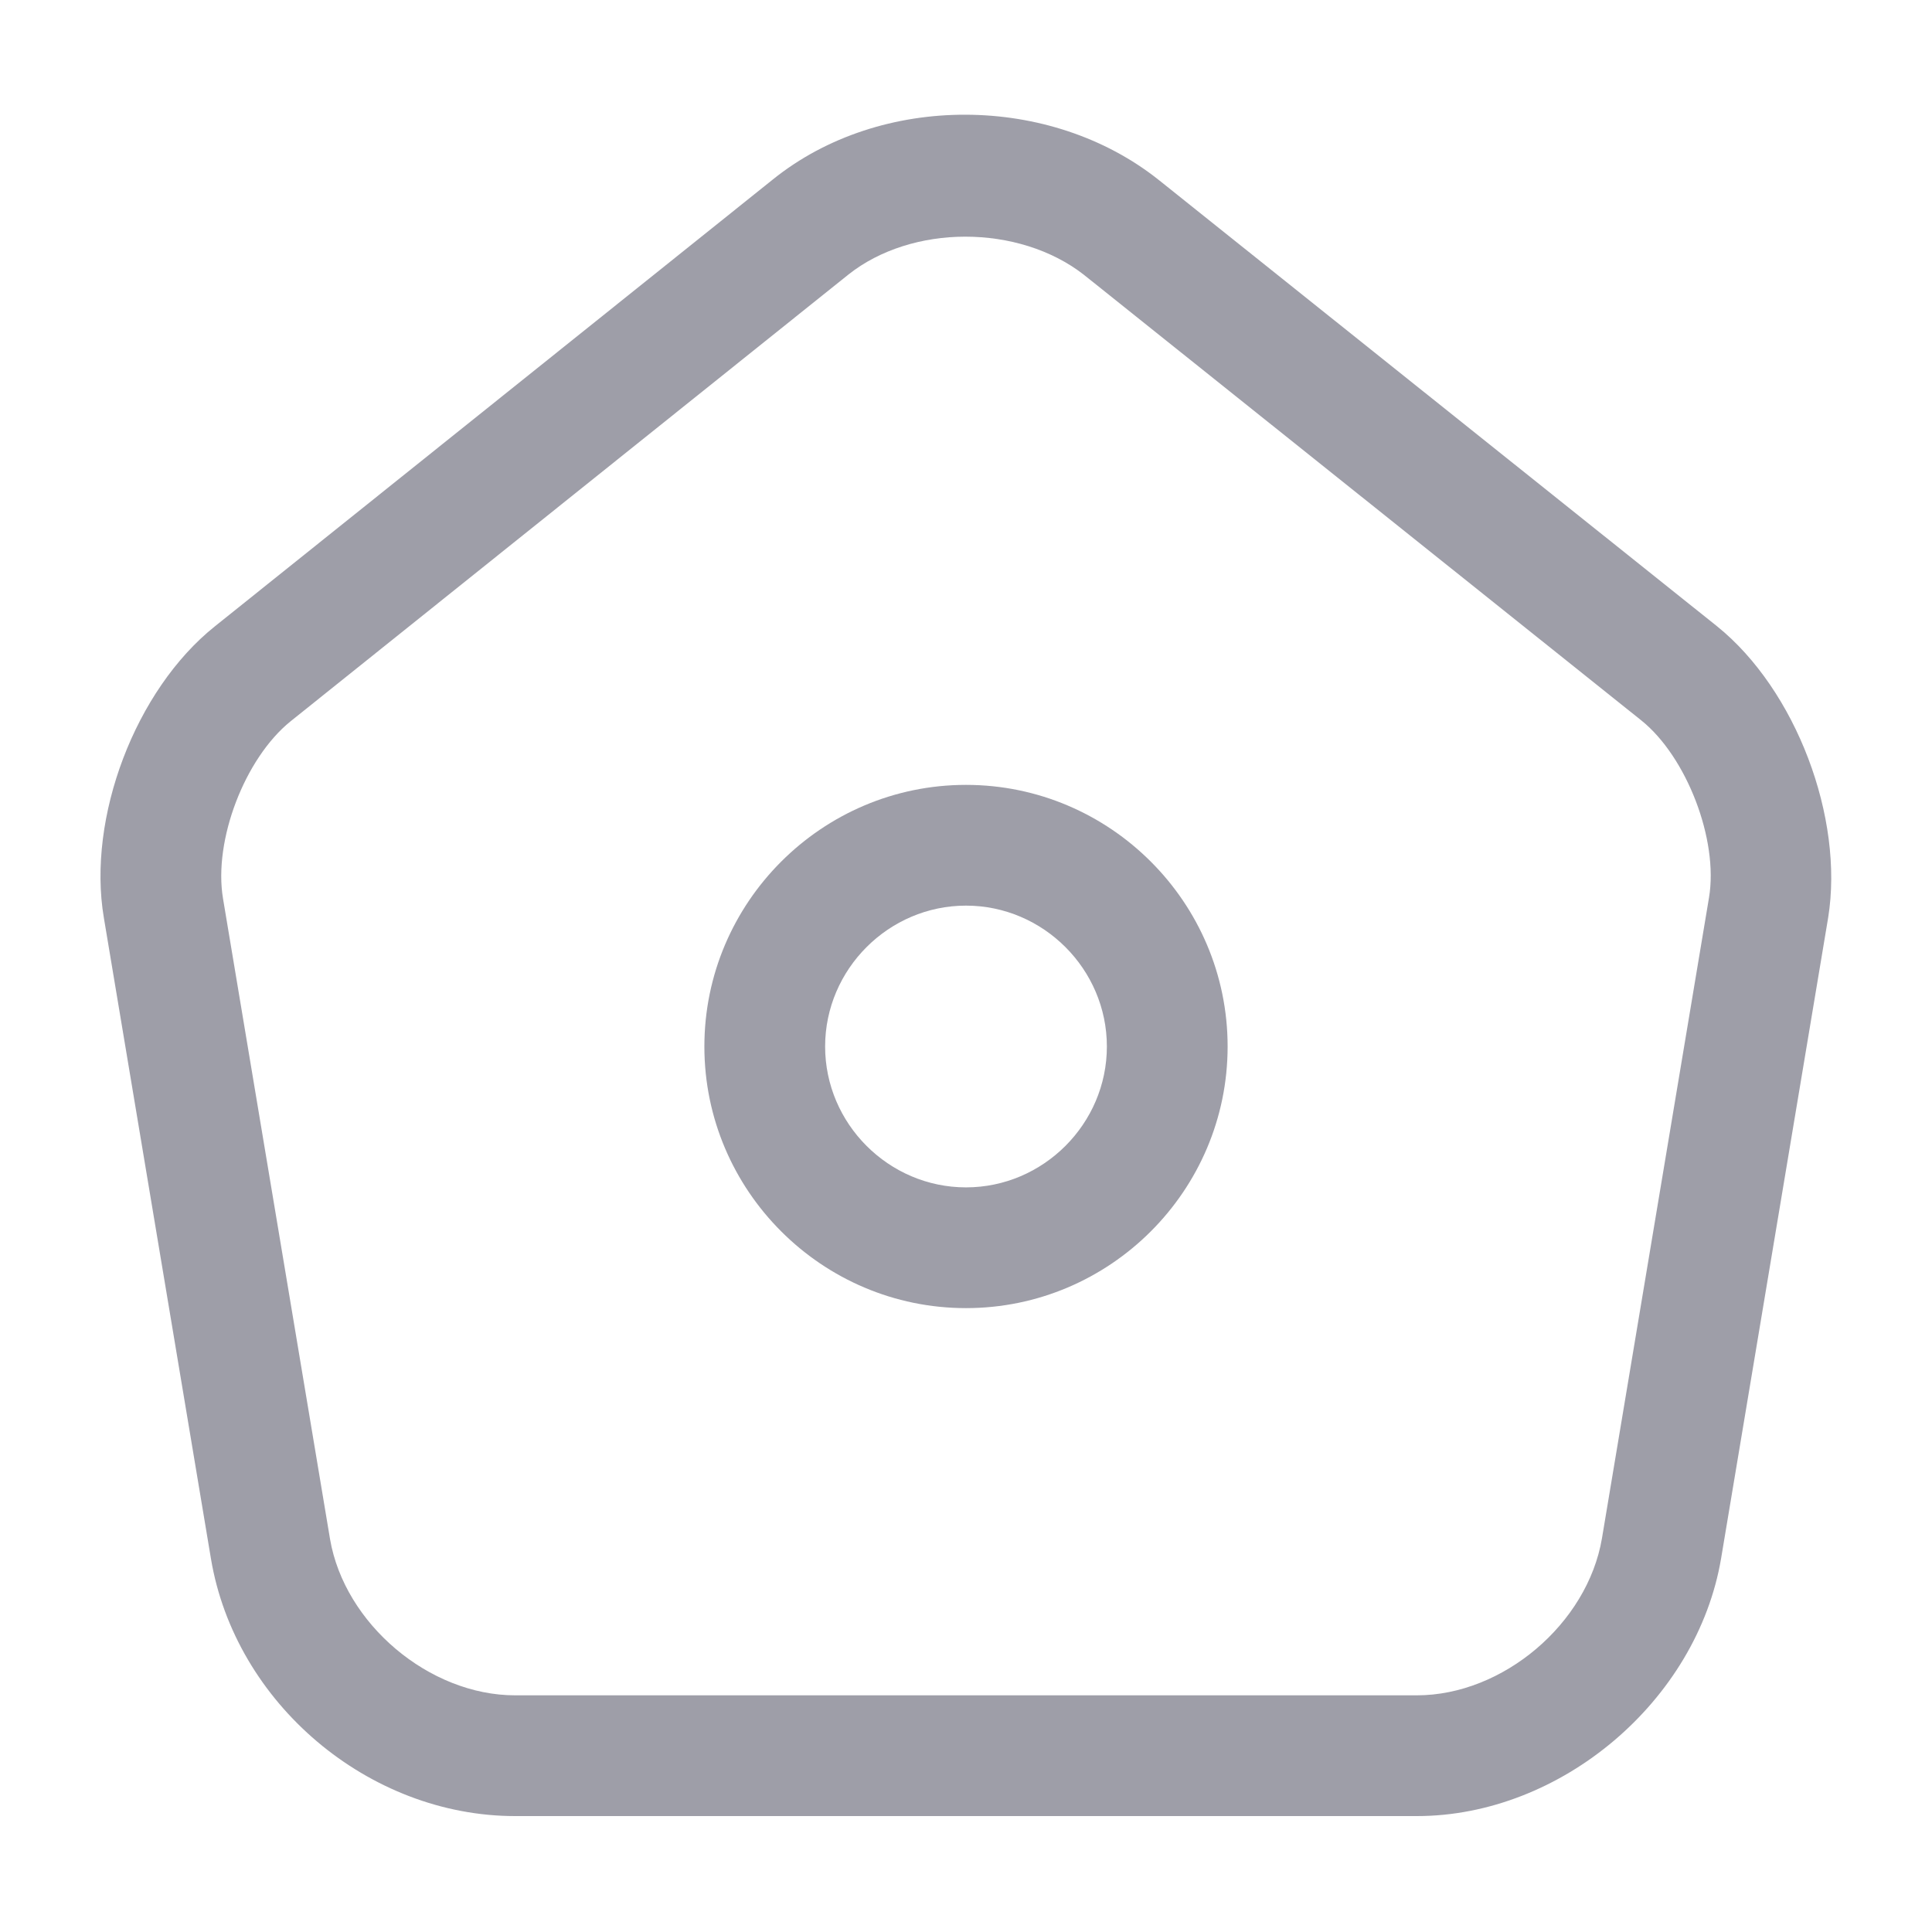
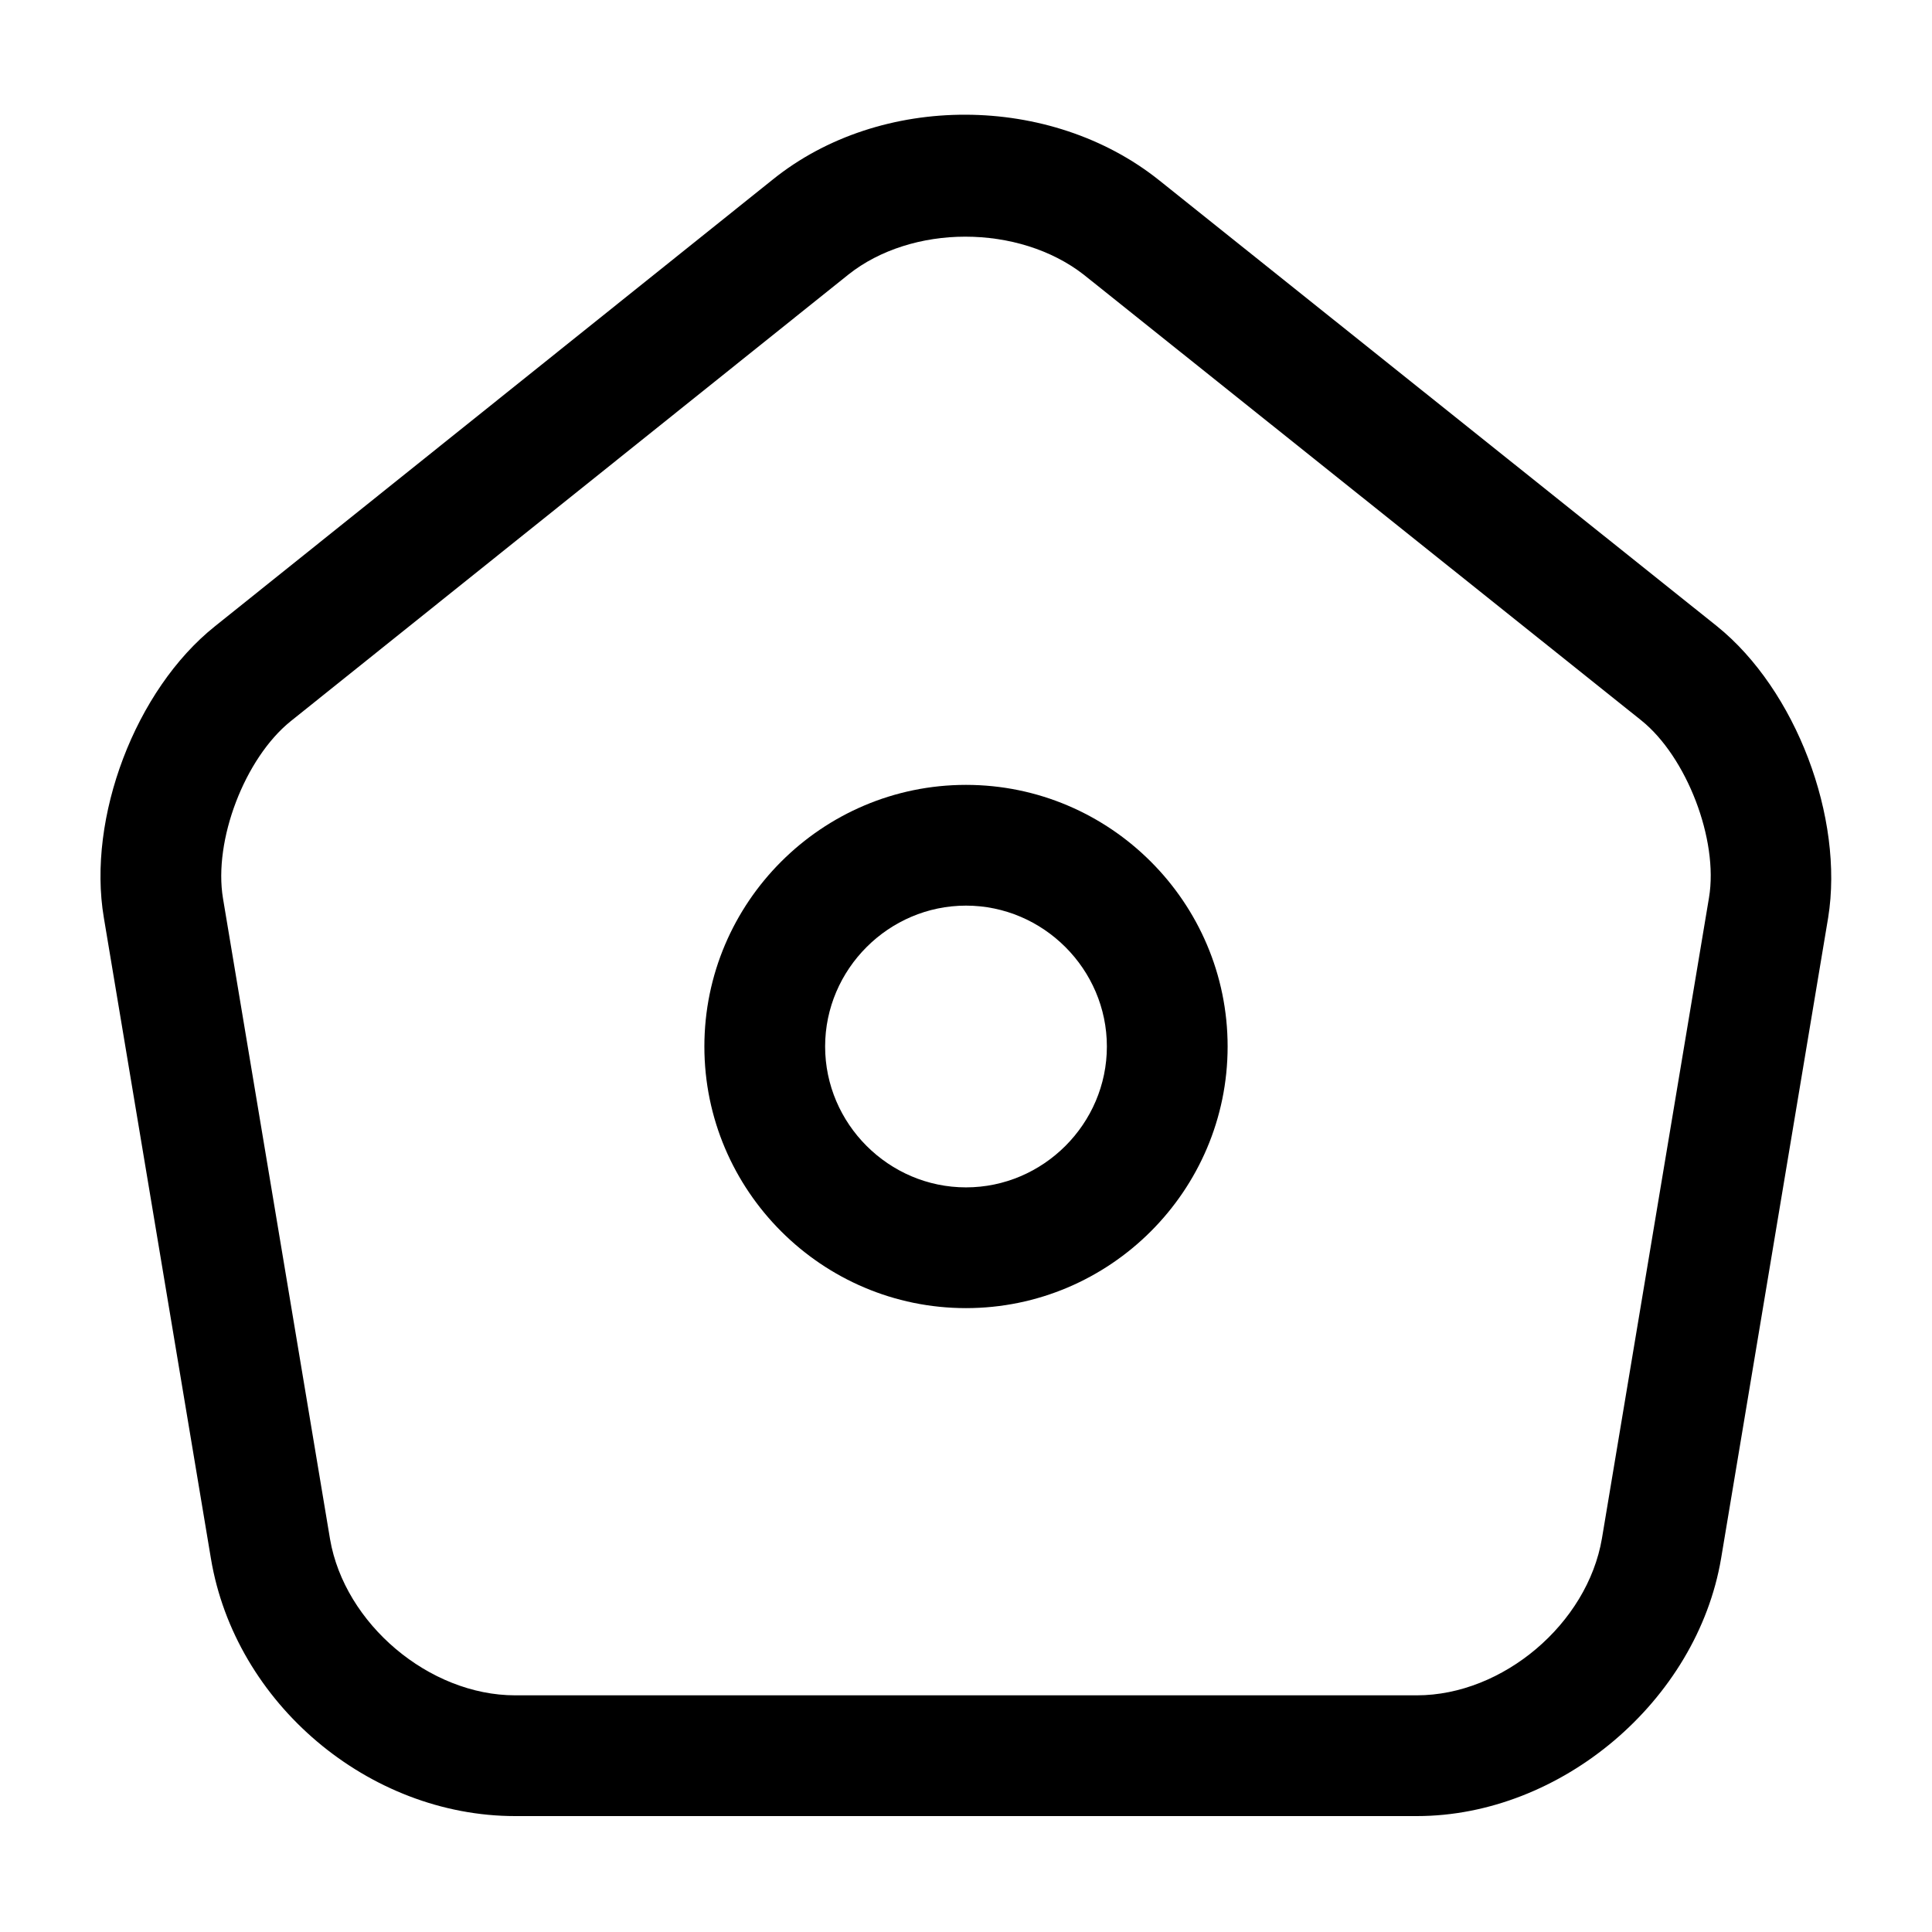
<svg xmlns="http://www.w3.org/2000/svg" width="24" height="24" viewBox="0 0 24 24" fill="none">
-   <path d="M17.6 22.56H6.4C4.58 22.56 2.92 21.16 2.62 19.36L1.29 11.4C1.08 10.16 1.68 8.57 2.67 7.78L9.6 2.23C10.94 1.15 13.05 1.16 14.4 2.24L21.33 7.78C22.31 8.57 22.91 10.16 22.71 11.4L21.38 19.36C21.08 21.13 19.39 22.56 17.6 22.56ZM11.99 2.94C11.46 2.94 10.93 3.1 10.54 3.41L3.61 8.96C3.04 9.42 2.65 10.44 2.77 11.16L4.1 19.12C4.28 20.17 5.33 21.06 6.4 21.06H17.6C18.67 21.06 19.72 20.17 19.9 19.11L21.23 11.15C21.35 10.43 20.95 9.4 20.39 8.95L13.46 3.41C13.06 3.1 12.53 2.94 11.99 2.94Z" fill="#9E9EA8" />
-   <path d="M12 16.25C10.21 16.25 8.75 14.79 8.75 13C8.75 11.21 10.21 9.75 12 9.75C13.79 9.75 15.25 11.21 15.25 13C15.25 14.79 13.79 16.25 12 16.25ZM12 11.25C11.04 11.25 10.25 12.04 10.25 13C10.25 13.96 11.04 14.75 12 14.75C12.96 14.75 13.75 13.96 13.75 13C13.75 12.04 12.96 11.25 12 11.25Z" fill="#9E9EA8" />
+   <path d="M17.6 22.56H6.4C4.58 22.56 2.92 21.16 2.62 19.36L1.29 11.4C1.08 10.16 1.68 8.57 2.67 7.78L9.6 2.23C10.94 1.15 13.05 1.16 14.4 2.24L21.33 7.78C22.31 8.57 22.91 10.16 22.71 11.4L21.38 19.36C21.08 21.13 19.39 22.56 17.6 22.56ZM11.99 2.94C11.46 2.94 10.93 3.1 10.54 3.41L3.61 8.96C3.04 9.42 2.65 10.44 2.77 11.16L4.1 19.12C4.28 20.17 5.33 21.06 6.4 21.06H17.6C18.67 21.06 19.72 20.17 19.9 19.11L21.23 11.15C21.35 10.43 20.95 9.4 20.39 8.95L13.46 3.41C13.06 3.1 12.53 2.94 11.99 2.94Z" fill="currentColor" />
+   <path d="M12 16.25C10.21 16.25 8.75 14.79 8.75 13C8.75 11.21 10.21 9.75 12 9.75C13.79 9.75 15.25 11.21 15.25 13C15.25 14.79 13.79 16.25 12 16.25ZM12 11.25C11.04 11.25 10.25 12.04 10.25 13C10.25 13.96 11.04 14.75 12 14.75C12.96 14.75 13.75 13.96 13.75 13C13.75 12.04 12.96 11.25 12 11.25Z" fill="currentColor" />
</svg>
